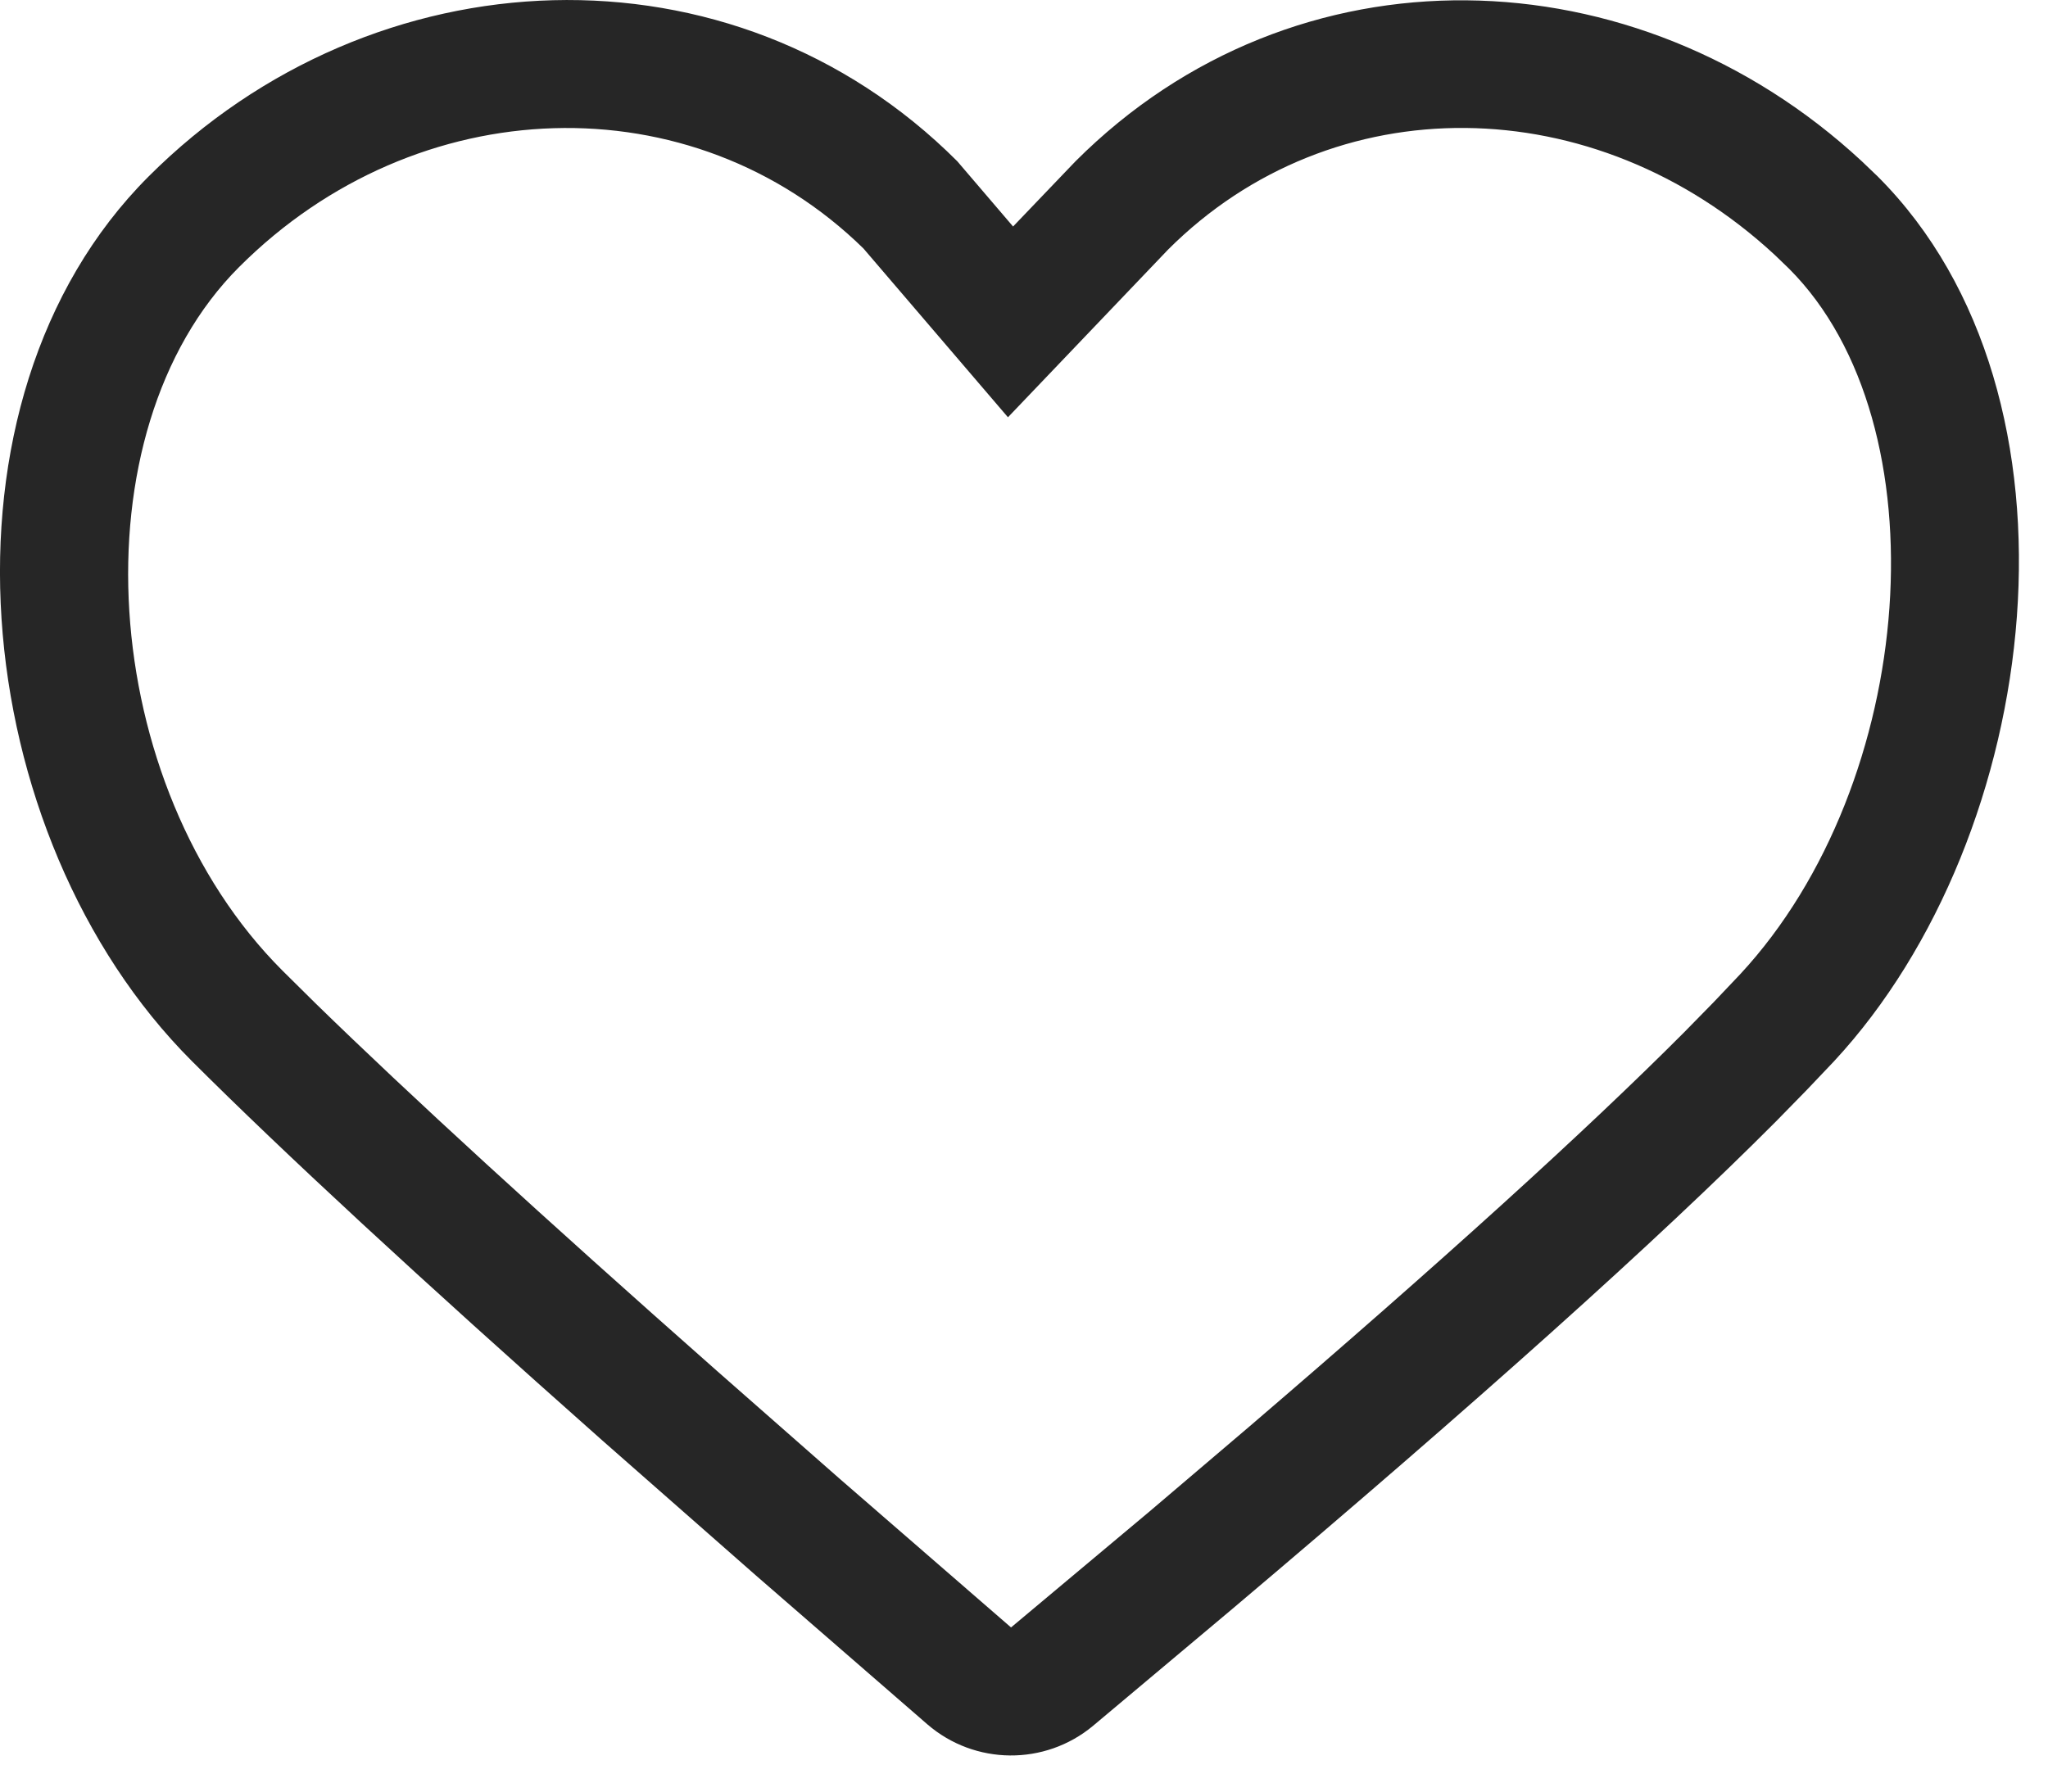
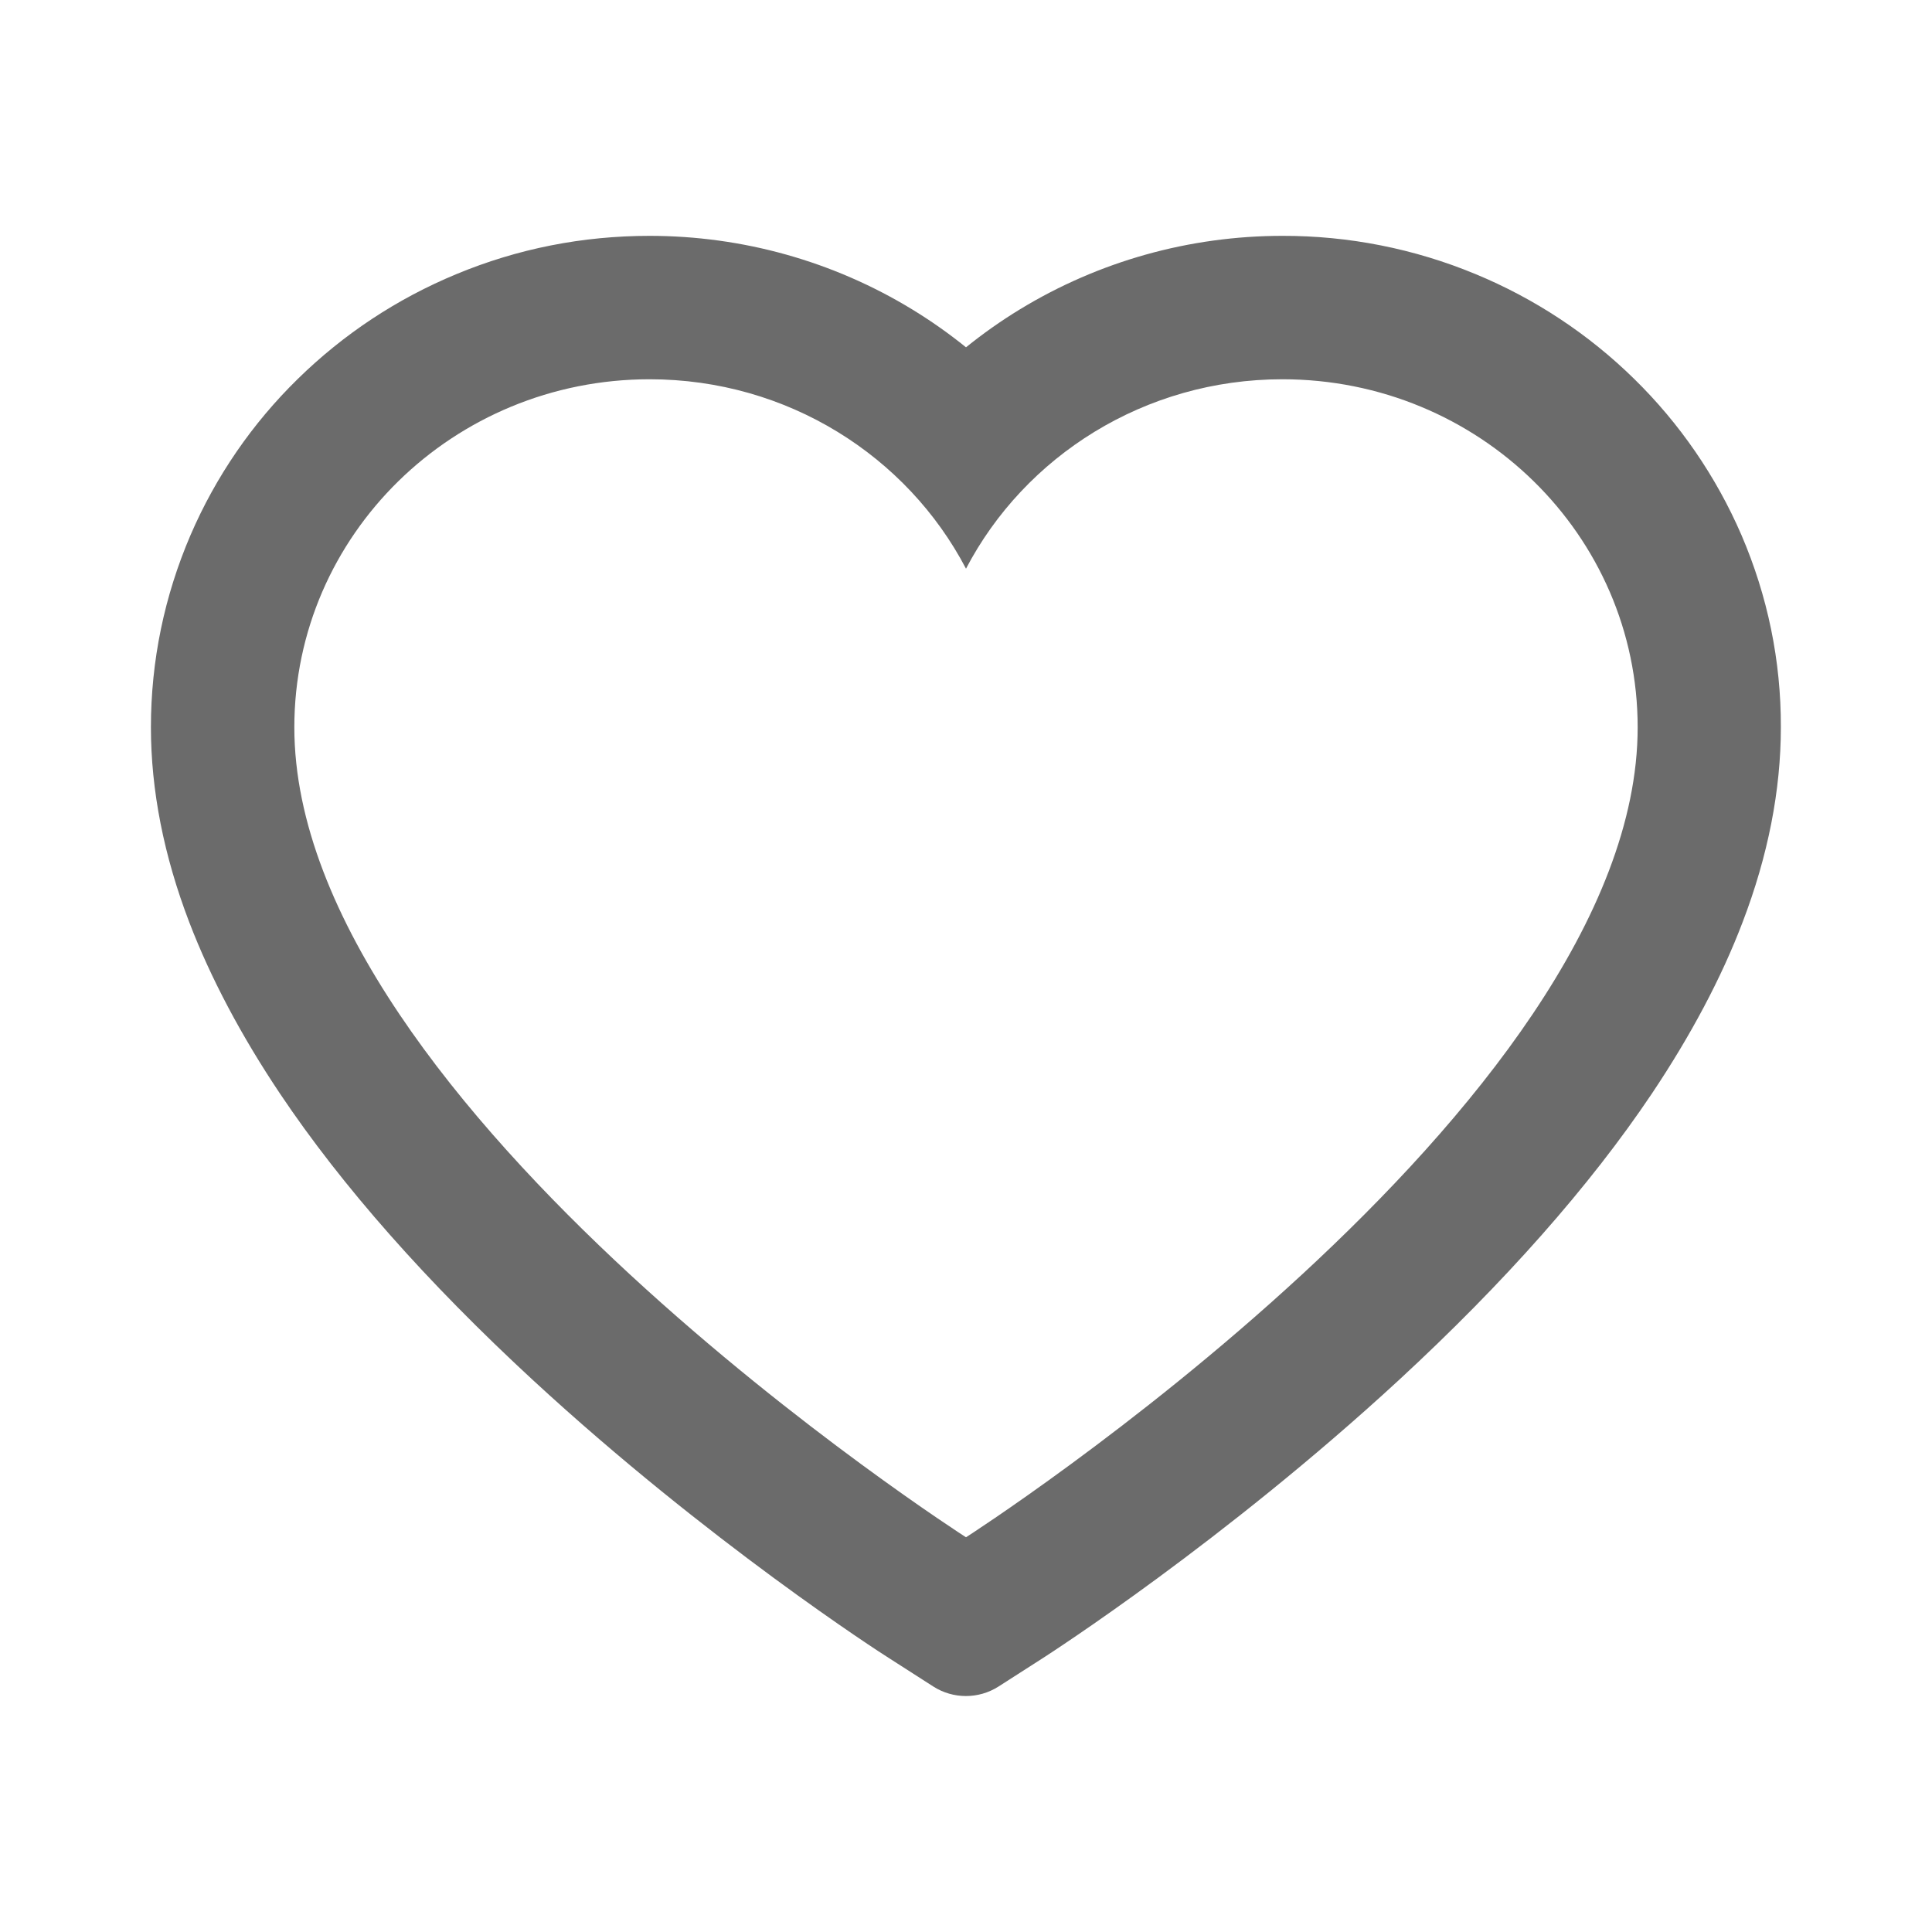
- <svg xmlns="http://www.w3.org/2000/svg" width="24" height="21" viewBox="0 0 24 21" fill="none">
-   <path d="M1.741 2.069C4.377 -0.567 8.582 -0.746 11.218 1.89L11.872 2.655L12.604 1.89C15.179 -0.685 19.171 -0.565 21.818 1.89L22.005 2.069C24.579 4.644 23.949 9.79 21.494 12.438L21.171 12.778L20.811 13.146C19.426 14.537 17.303 16.441 14.441 18.859L12.808 20.23C12.244 20.699 11.423 20.691 10.868 20.212L8.852 18.461L7.056 16.882C4.921 14.989 3.319 13.507 2.249 12.438C-0.387 9.802 -0.895 4.705 1.741 2.069ZM20.799 2.989C18.684 1.028 15.614 1 13.688 2.926L11.812 4.891L10.118 2.912C8.111 0.948 4.886 1.045 2.802 3.13C0.866 5.066 1.138 9.206 3.31 11.377L3.699 11.762C4.796 12.832 6.363 14.268 8.394 16.062L9.834 17.328L11.848 19.076L13.474 17.714L14.641 16.721C16.884 14.798 18.586 13.254 19.734 12.102L20.081 11.748L20.394 11.418C22.474 9.175 22.784 4.969 20.965 3.149L20.799 2.989Z" fill="#262626" />
+ <svg xmlns="http://www.w3.org/2000/svg" width="26" height="26" viewBox="0 0 26 26" fill="none">
+   <path d="M23.436 7.201C23.095 6.413 22.605 5.699 21.991 5.098C21.377 4.496 20.653 4.018 19.858 3.689C19.034 3.347 18.15 3.172 17.258 3.174C16.006 3.174 14.785 3.517 13.724 4.164C13.47 4.319 13.229 4.489 13 4.674C12.771 4.489 12.53 4.319 12.276 4.164C11.215 3.517 9.994 3.174 8.742 3.174C7.841 3.174 6.967 3.346 6.142 3.689C5.345 4.019 4.626 4.494 4.009 5.098C3.395 5.698 2.904 6.412 2.564 7.201C2.212 8.021 2.031 8.892 2.031 9.788C2.031 10.634 2.204 11.515 2.547 12.411C2.834 13.16 3.245 13.937 3.771 14.722C4.603 15.963 5.748 17.258 7.17 18.571C9.527 20.747 11.86 22.25 11.959 22.311L12.561 22.697C12.827 22.867 13.17 22.867 13.437 22.697L14.039 22.311C14.137 22.247 16.468 20.747 18.827 18.571C20.249 17.258 21.394 15.963 22.227 14.722C22.753 13.937 23.166 13.16 23.451 12.411C23.794 11.515 23.966 10.634 23.966 9.788C23.969 8.892 23.788 8.021 23.436 7.201ZM13 20.688C13 20.688 3.961 14.897 3.961 9.788C3.961 7.201 6.101 5.104 8.742 5.104C10.598 5.104 12.208 6.139 13 7.653C13.792 6.139 15.402 5.104 17.258 5.104C19.899 5.104 22.039 7.201 22.039 9.788C22.039 14.897 13 20.688 13 20.688Z" fill="#6B6B6B" />
</svg>
